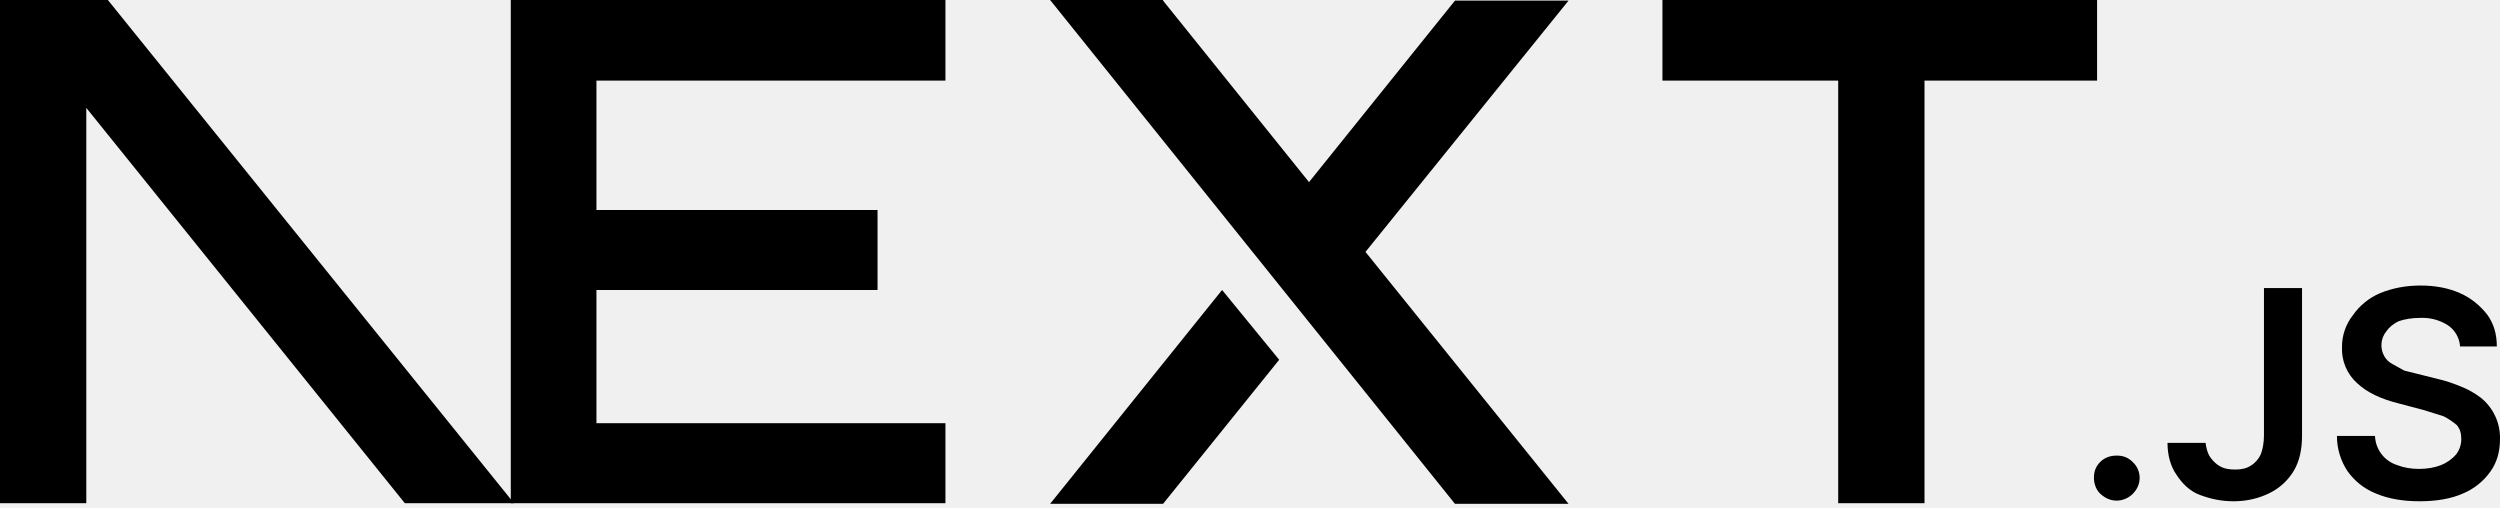
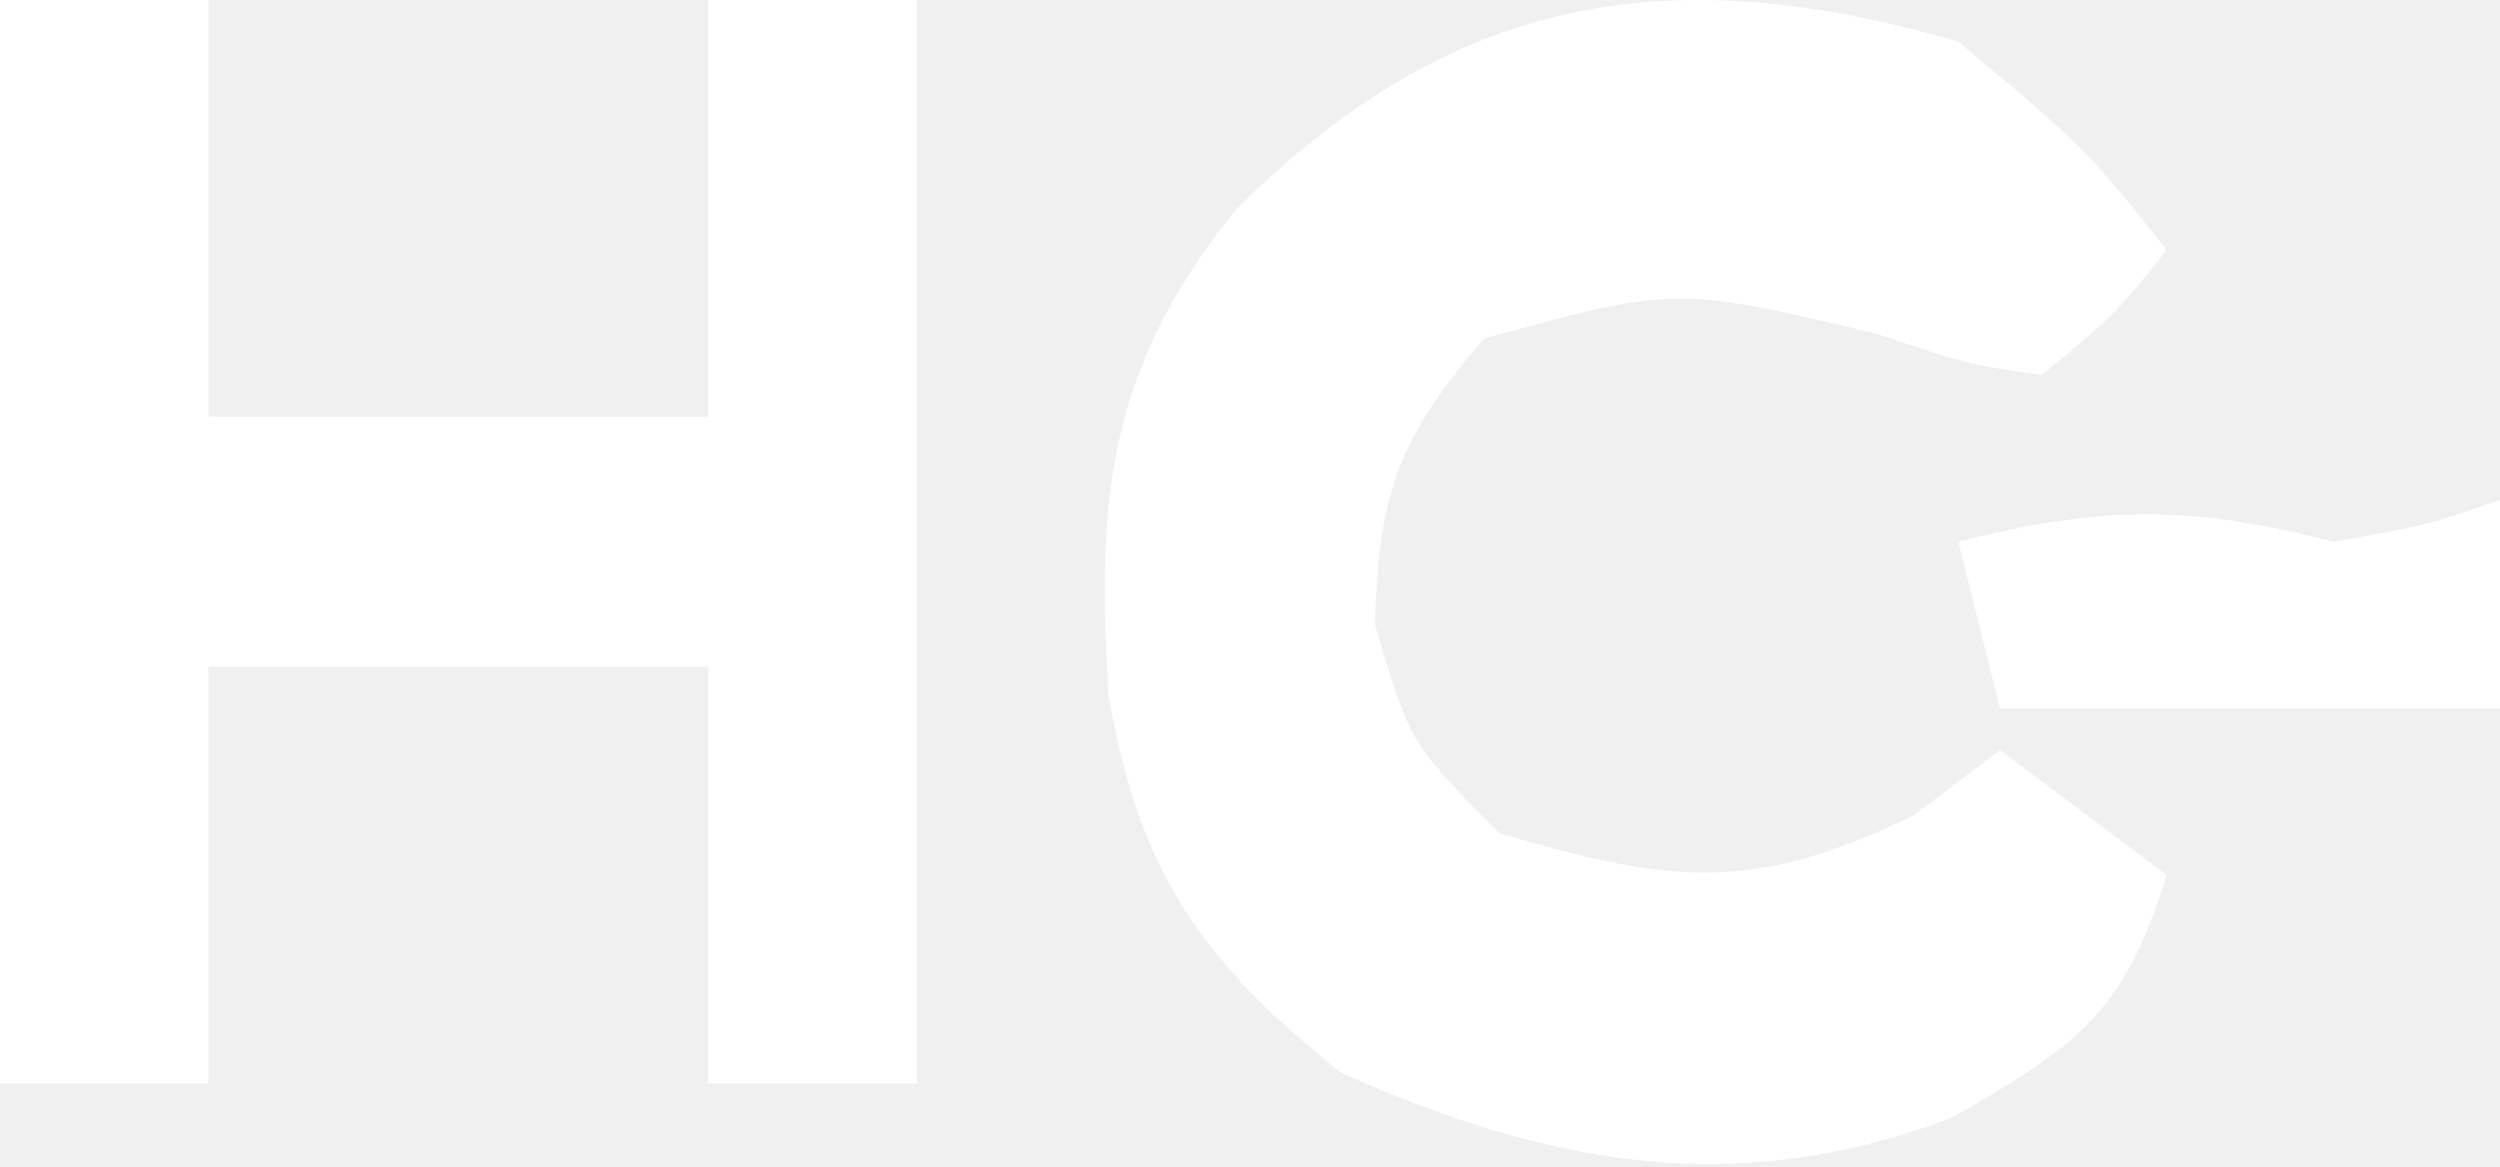
- <svg xmlns="http://www.w3.org/2000/svg" fill="none" viewBox="0 0 394 80">
-   <path fill="#000" d="M262 0h68.5v12.7h-27.2v66.6h-13.6V12.7H262V0ZM149 0v12.7H94v20.4h44.3v12.6H94v21h55v12.6H80.5V0h68.7zm34.3 0h-17.8l63.8 79.4h17.9l-32-39.7 32-39.6h-17.9l-23 28.6-23-28.6zm18.3 56.7-9-11-27.1 33.7h17.8l18.3-22.7z" />
-   <path fill="#000" d="M81 79.3 17 0H0v79.3h13.6V17l50.2 62.3H81Zm252.6-.4c-1 0-1.8-.4-2.5-1s-1.1-1.6-1.1-2.6.3-1.8 1-2.5 1.6-1 2.6-1 1.8.3 2.5 1a3.4 3.4 0 0 1 .6 4.3 3.7 3.7 0 0 1-3 1.8zm23.2-33.5h6v23.3c0 2.1-.4 4-1.3 5.5a9.1 9.1 0 0 1-3.8 3.5c-1.6.8-3.5 1.3-5.7 1.3-2 0-3.7-.4-5.3-1s-2.8-1.8-3.7-3.2c-.9-1.3-1.4-3-1.4-5h6c.1.8.3 1.6.7 2.2s1 1.2 1.6 1.5c.7.4 1.5.5 2.4.5 1 0 1.8-.2 2.4-.6a4 4 0 0 0 1.6-1.8c.3-.8.5-1.8.5-3V45.5zm30.9 9.1a4.4 4.4 0 0 0-2-3.3 7.5 7.5 0 0 0-4.3-1.1c-1.3 0-2.4.2-3.3.5-.9.4-1.6 1-2 1.6a3.5 3.5 0 0 0-.3 4c.3.5.7.9 1.3 1.2l1.8 1 2 .5 3.2.8c1.3.3 2.5.7 3.7 1.2a13 13 0 0 1 3.2 1.8 8.1 8.1 0 0 1 3 6.5c0 2-.5 3.7-1.5 5.1a10 10 0 0 1-4.4 3.5c-1.8.8-4.1 1.2-6.8 1.2-2.6 0-4.9-.4-6.8-1.2-2-.8-3.4-2-4.5-3.5a10 10 0 0 1-1.7-5.6h6a5 5 0 0 0 3.5 4.6c1 .4 2.2.6 3.4.6 1.3 0 2.5-.2 3.5-.6 1-.4 1.8-1 2.4-1.7a4 4 0 0 0 .8-2.4c0-.9-.2-1.6-.7-2.2a11 11 0 0 0-2.1-1.4l-3.2-1-3.8-1c-2.8-.7-5-1.7-6.6-3.2a7.2 7.2 0 0 1-2.4-5.7 8 8 0 0 1 1.7-5 10 10 0 0 1 4.3-3.5c2-.8 4-1.2 6.4-1.2 2.3 0 4.4.4 6.2 1.2 1.8.8 3.2 2 4.3 3.4 1 1.4 1.5 3 1.5 5h-5.8z" />
+ <svg xmlns="http://www.w3.org/2000/svg" version="1.1" width="60" height="28">
+   <path d="M0 0 C1.65 0 3.3 0 5 0 C5 3.3 5 6.6 5 10 C8.96 10 12.92 10 17 10 C17 6.7 17 3.4 17 0 C18.65 0 20.3 0 22 0 C22 8.58 22 17.16 22 26 C20.35 26 18.7 26 17 26 C17 22.7 17 19.4 17 16 C13.04 16 9.08 16 5 16 C5 19.3 5 22.6 5 26 C3.35 26 1.7 26 0 26 C0 17.42 0 8.84 0 0 Z " fill="#FFFFFF" transform="translate(0,0)" />
+   <path d="M0 0 C3.062 2.562 3.062 2.562 5 5 C3.75 6.562 3.75 6.562 2 8 C0.25 7.75 0.25 7.75 -2 7 C-6.797 5.867 -6.797 5.867 -11.375 7.125 C-13.44 9.507 -13.925 10.845 -14 14 C-13.153 16.857 -13.153 16.857 -11 19 C-6.924 20.208 -4.912 20.446 -1.062 18.562 C-0.382 18.047 0.299 17.531 1 17 C2.32 17.99 3.64 18.98 5 20 C3.974 23.305 2.931 24.04 -0.125 25.812 C-5.293 27.783 -9.775 26.989 -14.812 24.75 C-18.131 22.095 -19.669 19.951 -20.391 15.699 C-20.71 10.922 -20.381 7.781 -17.312 4 C-12.119 -1.121 -6.99 -2.022 0 0 Z " fill="#FFFFFF" transform="translate(47,1)" />
+   <path d="M0 0 C2.187 -0.379 2.187 -0.379 4 -1 C4 0.65 4 2.3 4 4 C0.04 4 -3.92 4 -8 4 C-8.33 2.68 -8.66 1.36 -9 0 C-5.528 -0.868 -3.419 -0.882 0 0 Z M2 0 C3 2 3 2 3 2 Z " fill="#FFFFFF" transform="translate(56,13)" />
</svg>
